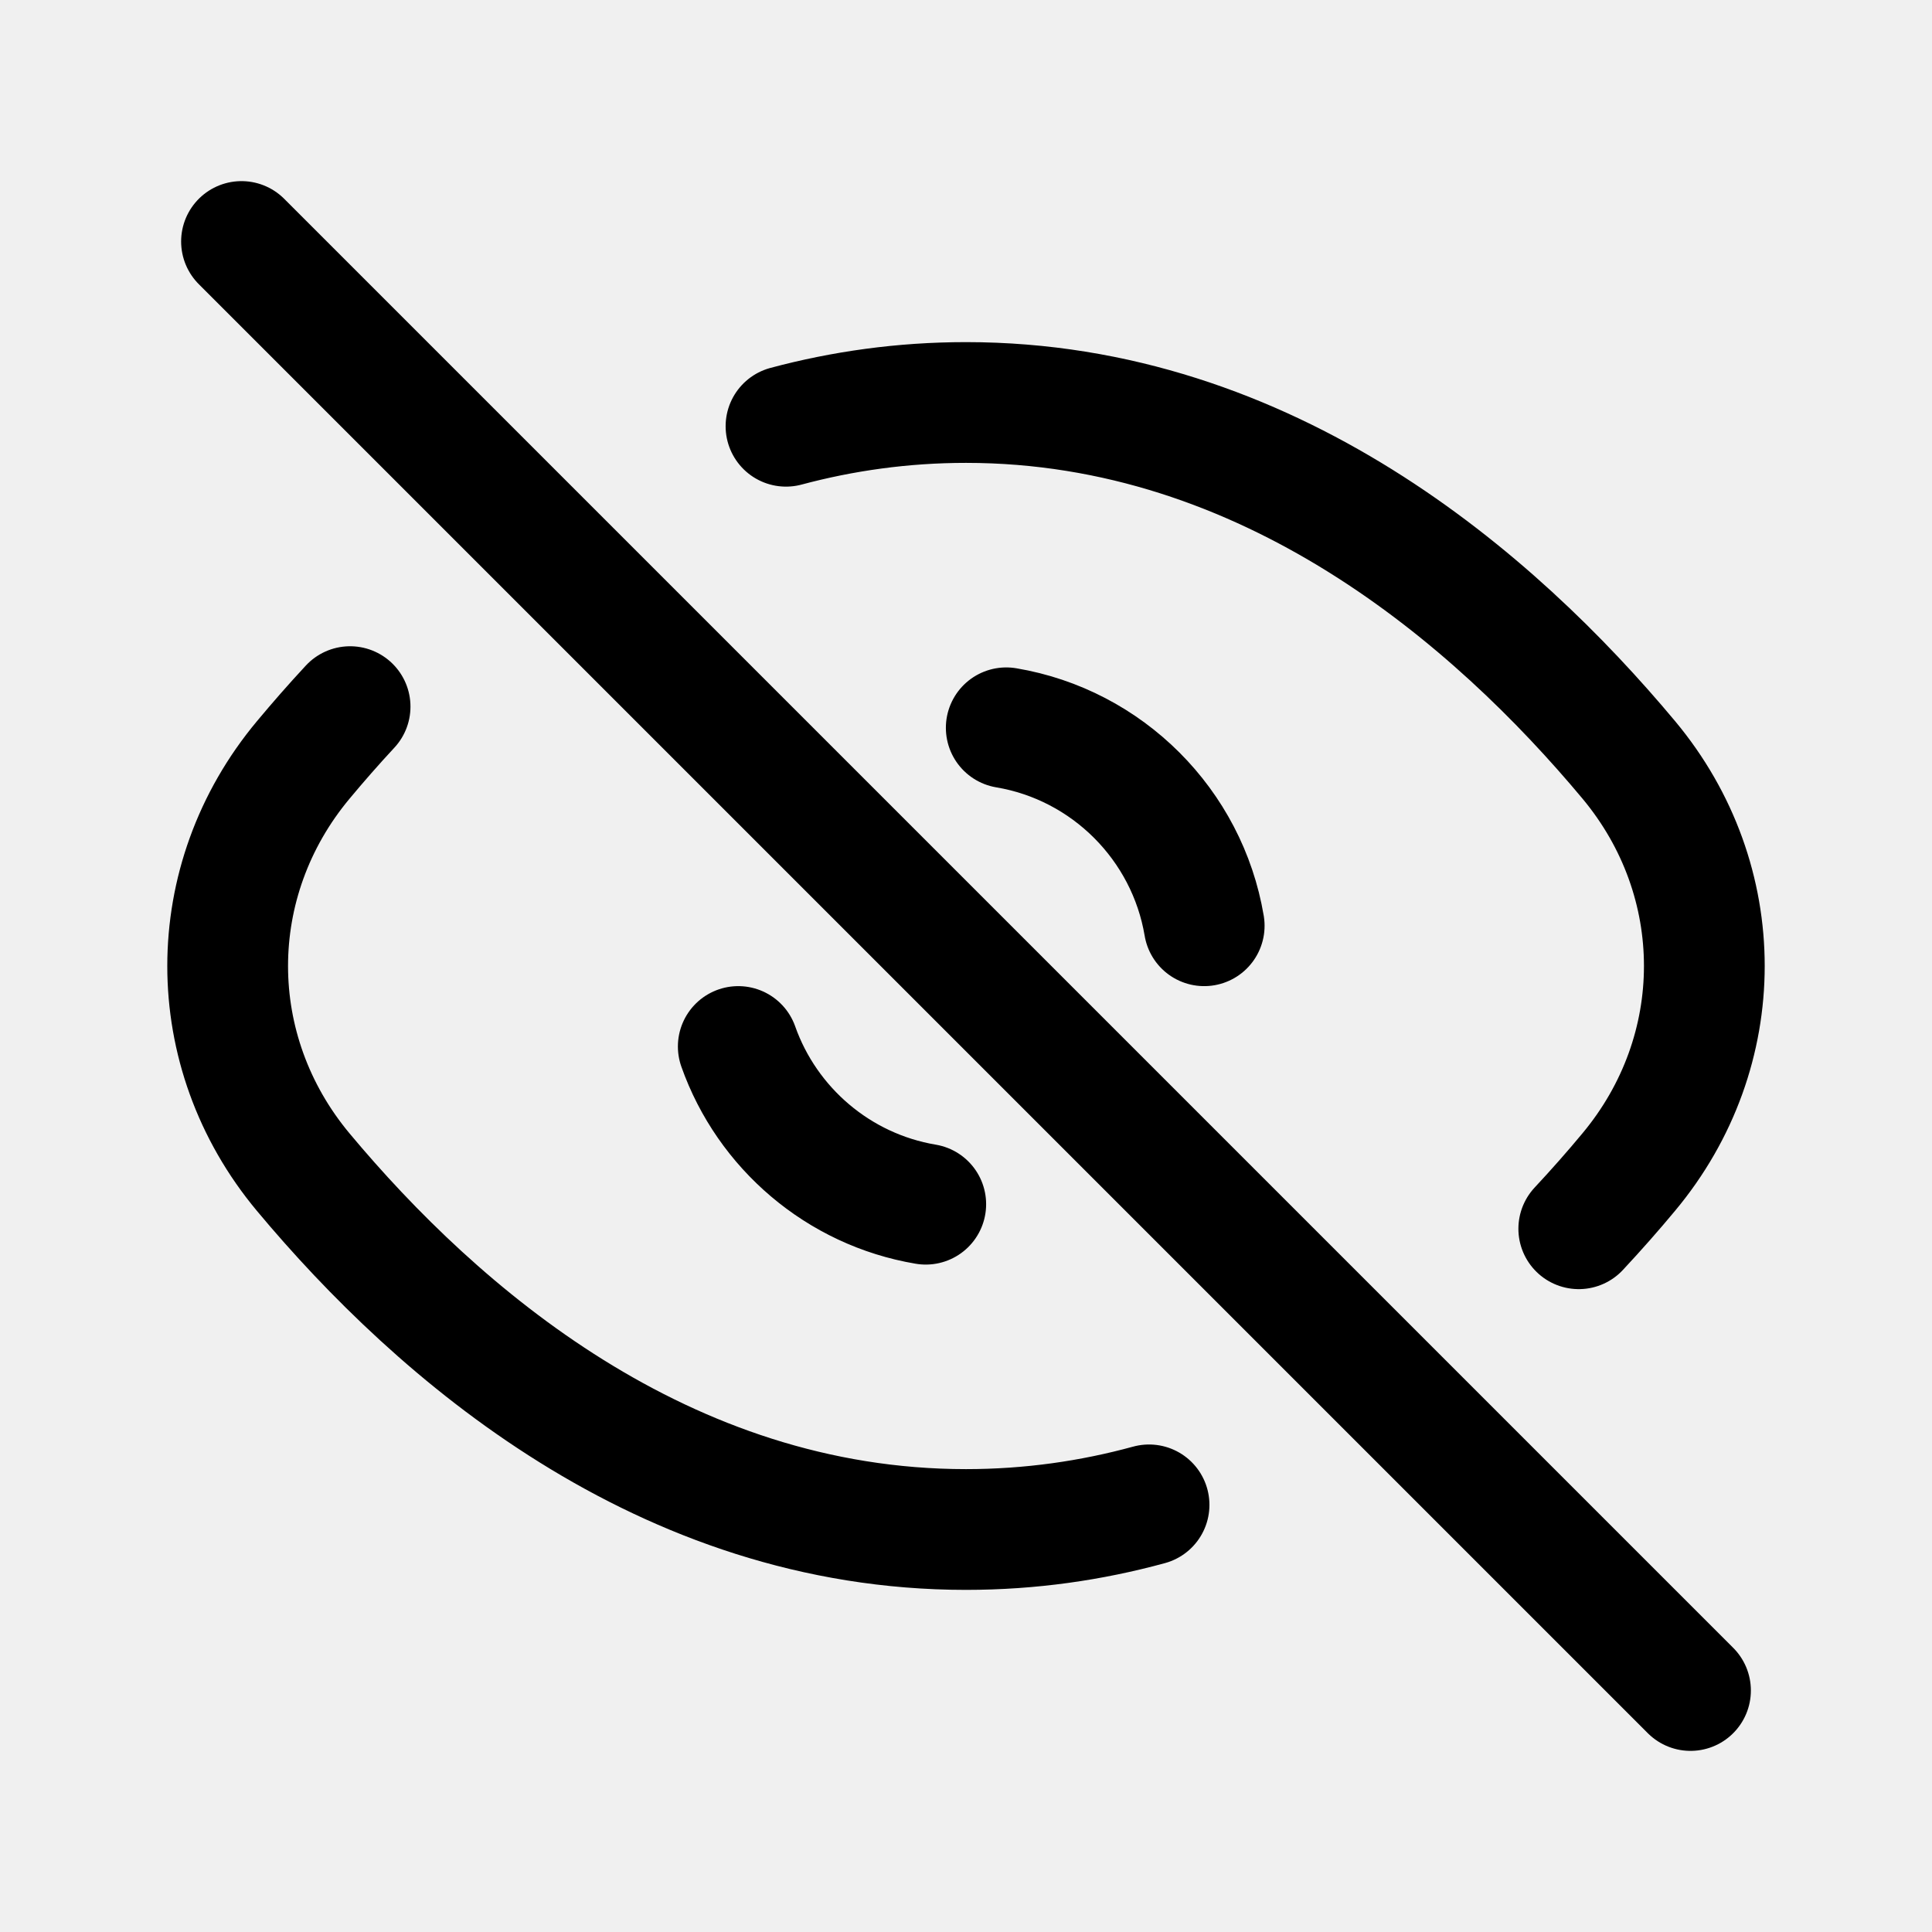
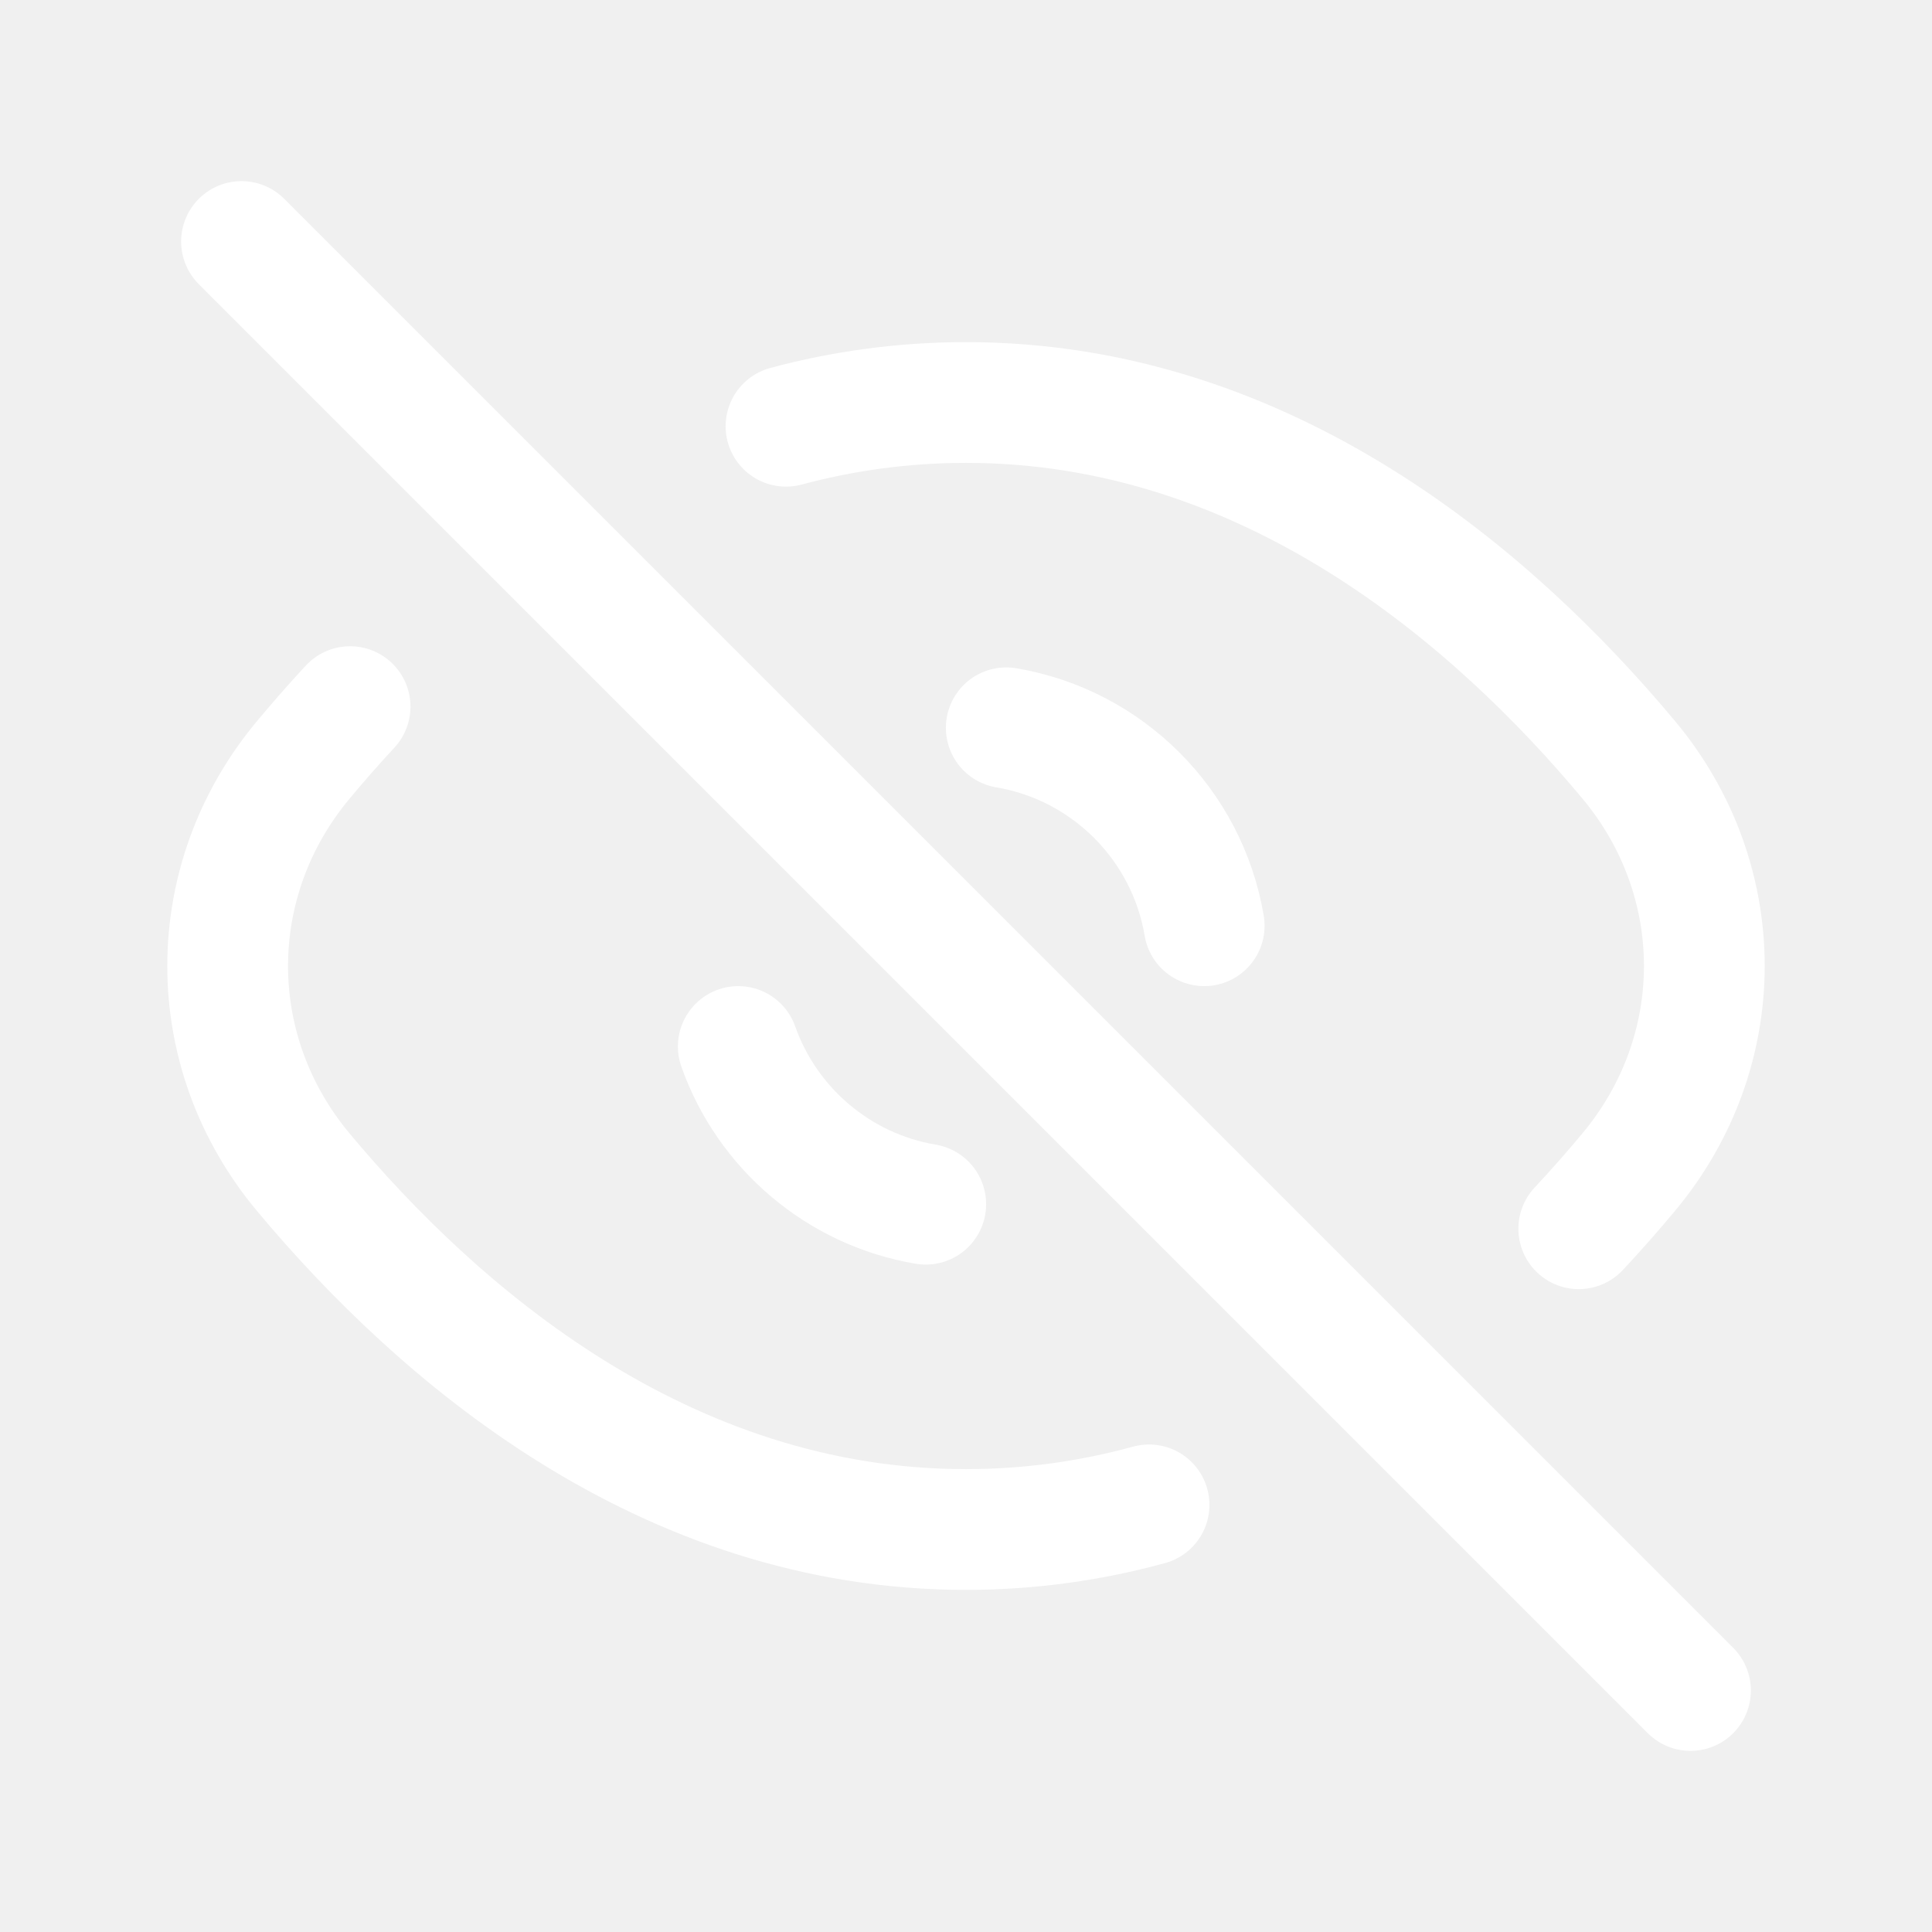
<svg xmlns="http://www.w3.org/2000/svg" width="800px" height="800px" viewBox="0 0 24 24" fill="none">
-   <path d="M9.764 5.295C10.466 5.107 11.212 5 12 5C15.757 5 18.564 7.44 20.233 9.439C21.485 10.939 21.485 13.061 20.232 14.561C20.041 14.791 19.834 15.026 19.612 15.264M12.5 9.041C13.756 9.252 14.748 10.244 14.959 11.5M3 3L21 21M11.5 14.959C10.416 14.777 9.529 14.013 9.171 13M4.349 8.778C4.142 9.001 3.948 9.223 3.768 9.439C2.515 10.939 2.515 13.061 3.767 14.561C5.436 16.56 8.243 19 12 19C12.802 19 13.561 18.889 14.274 18.694" stroke="#000000" stroke-width="1.5" stroke-linecap="round" stroke-linejoin="round" />
+   <path d="M9.764 5.295C10.466 5.107 11.212 5 12 5C15.757 5 18.564 7.44 20.233 9.439C21.485 10.939 21.485 13.061 20.232 14.561C20.041 14.791 19.834 15.026 19.612 15.264M12.5 9.041C13.756 9.252 14.748 10.244 14.959 11.5M3 3L21 21M11.5 14.959C10.416 14.777 9.529 14.013 9.171 13M4.349 8.778C4.142 9.001 3.948 9.223 3.768 9.439C2.515 10.939 2.515 13.061 3.767 14.561C5.436 16.56 8.243 19 12 19C12.802 19 13.561 18.889 14.274 18.694" stroke="#ffffff" stroke-width="1.5" stroke-linecap="round" stroke-linejoin="round" />
</svg>
